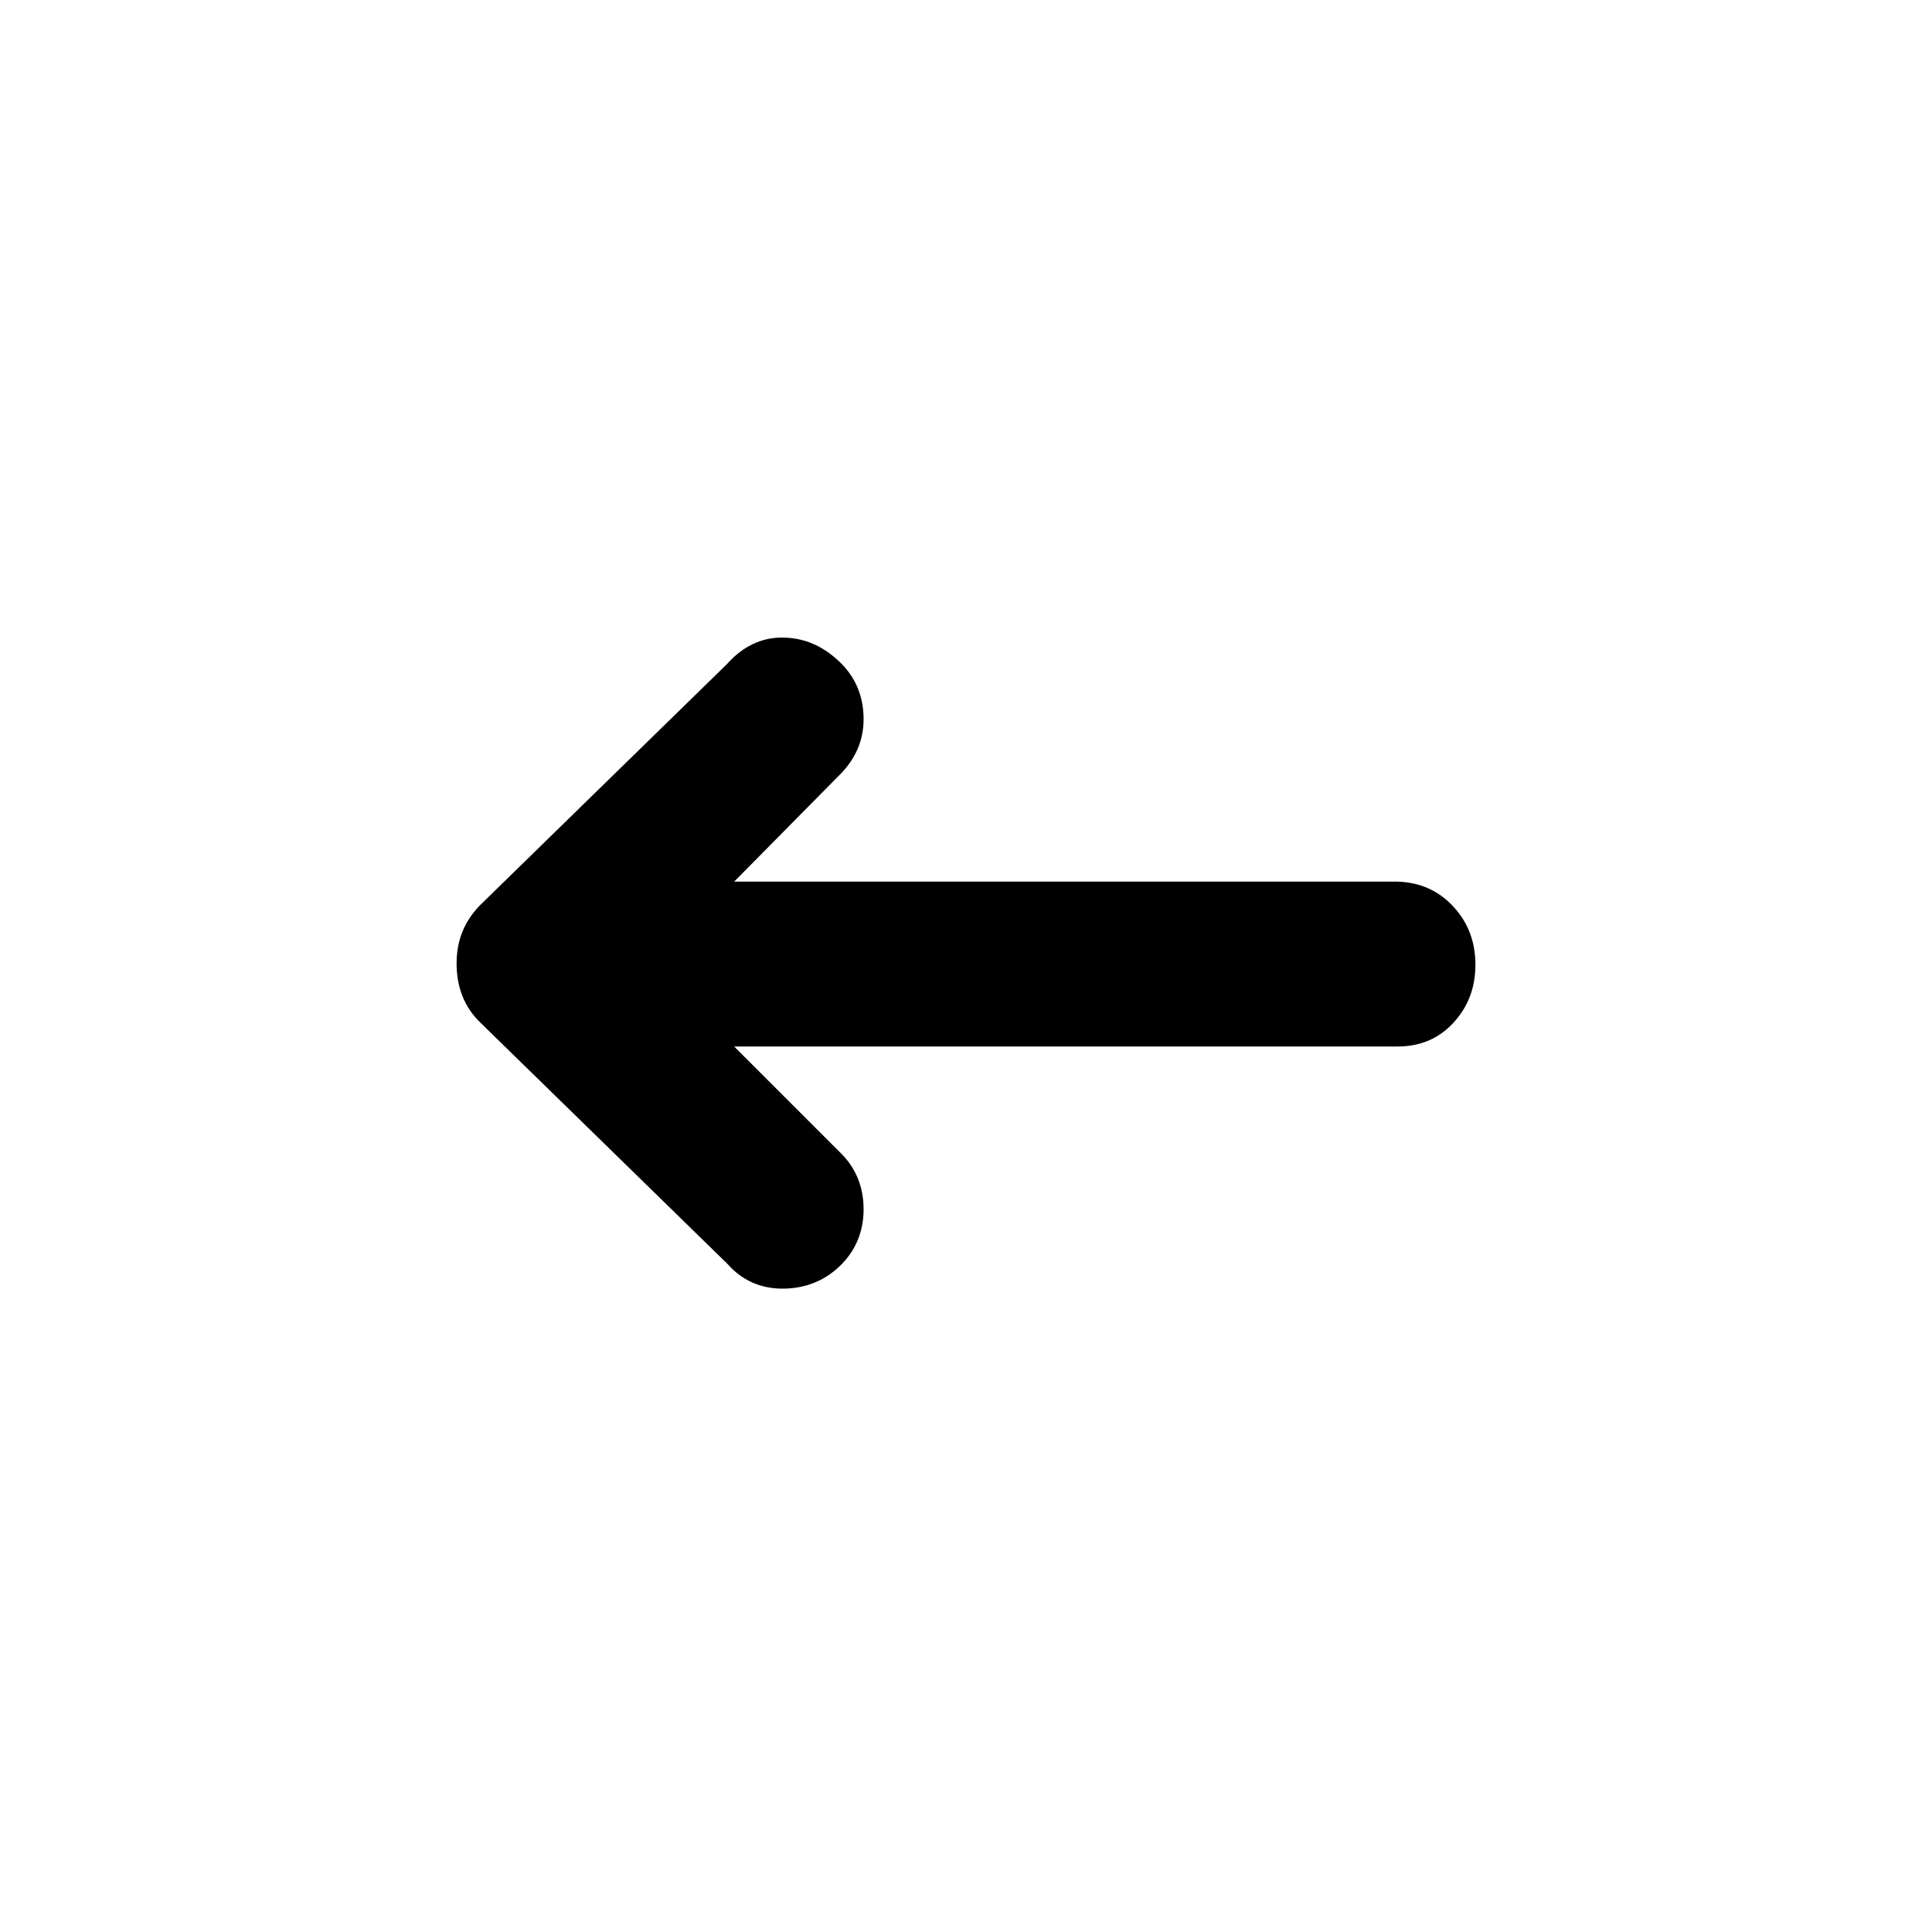
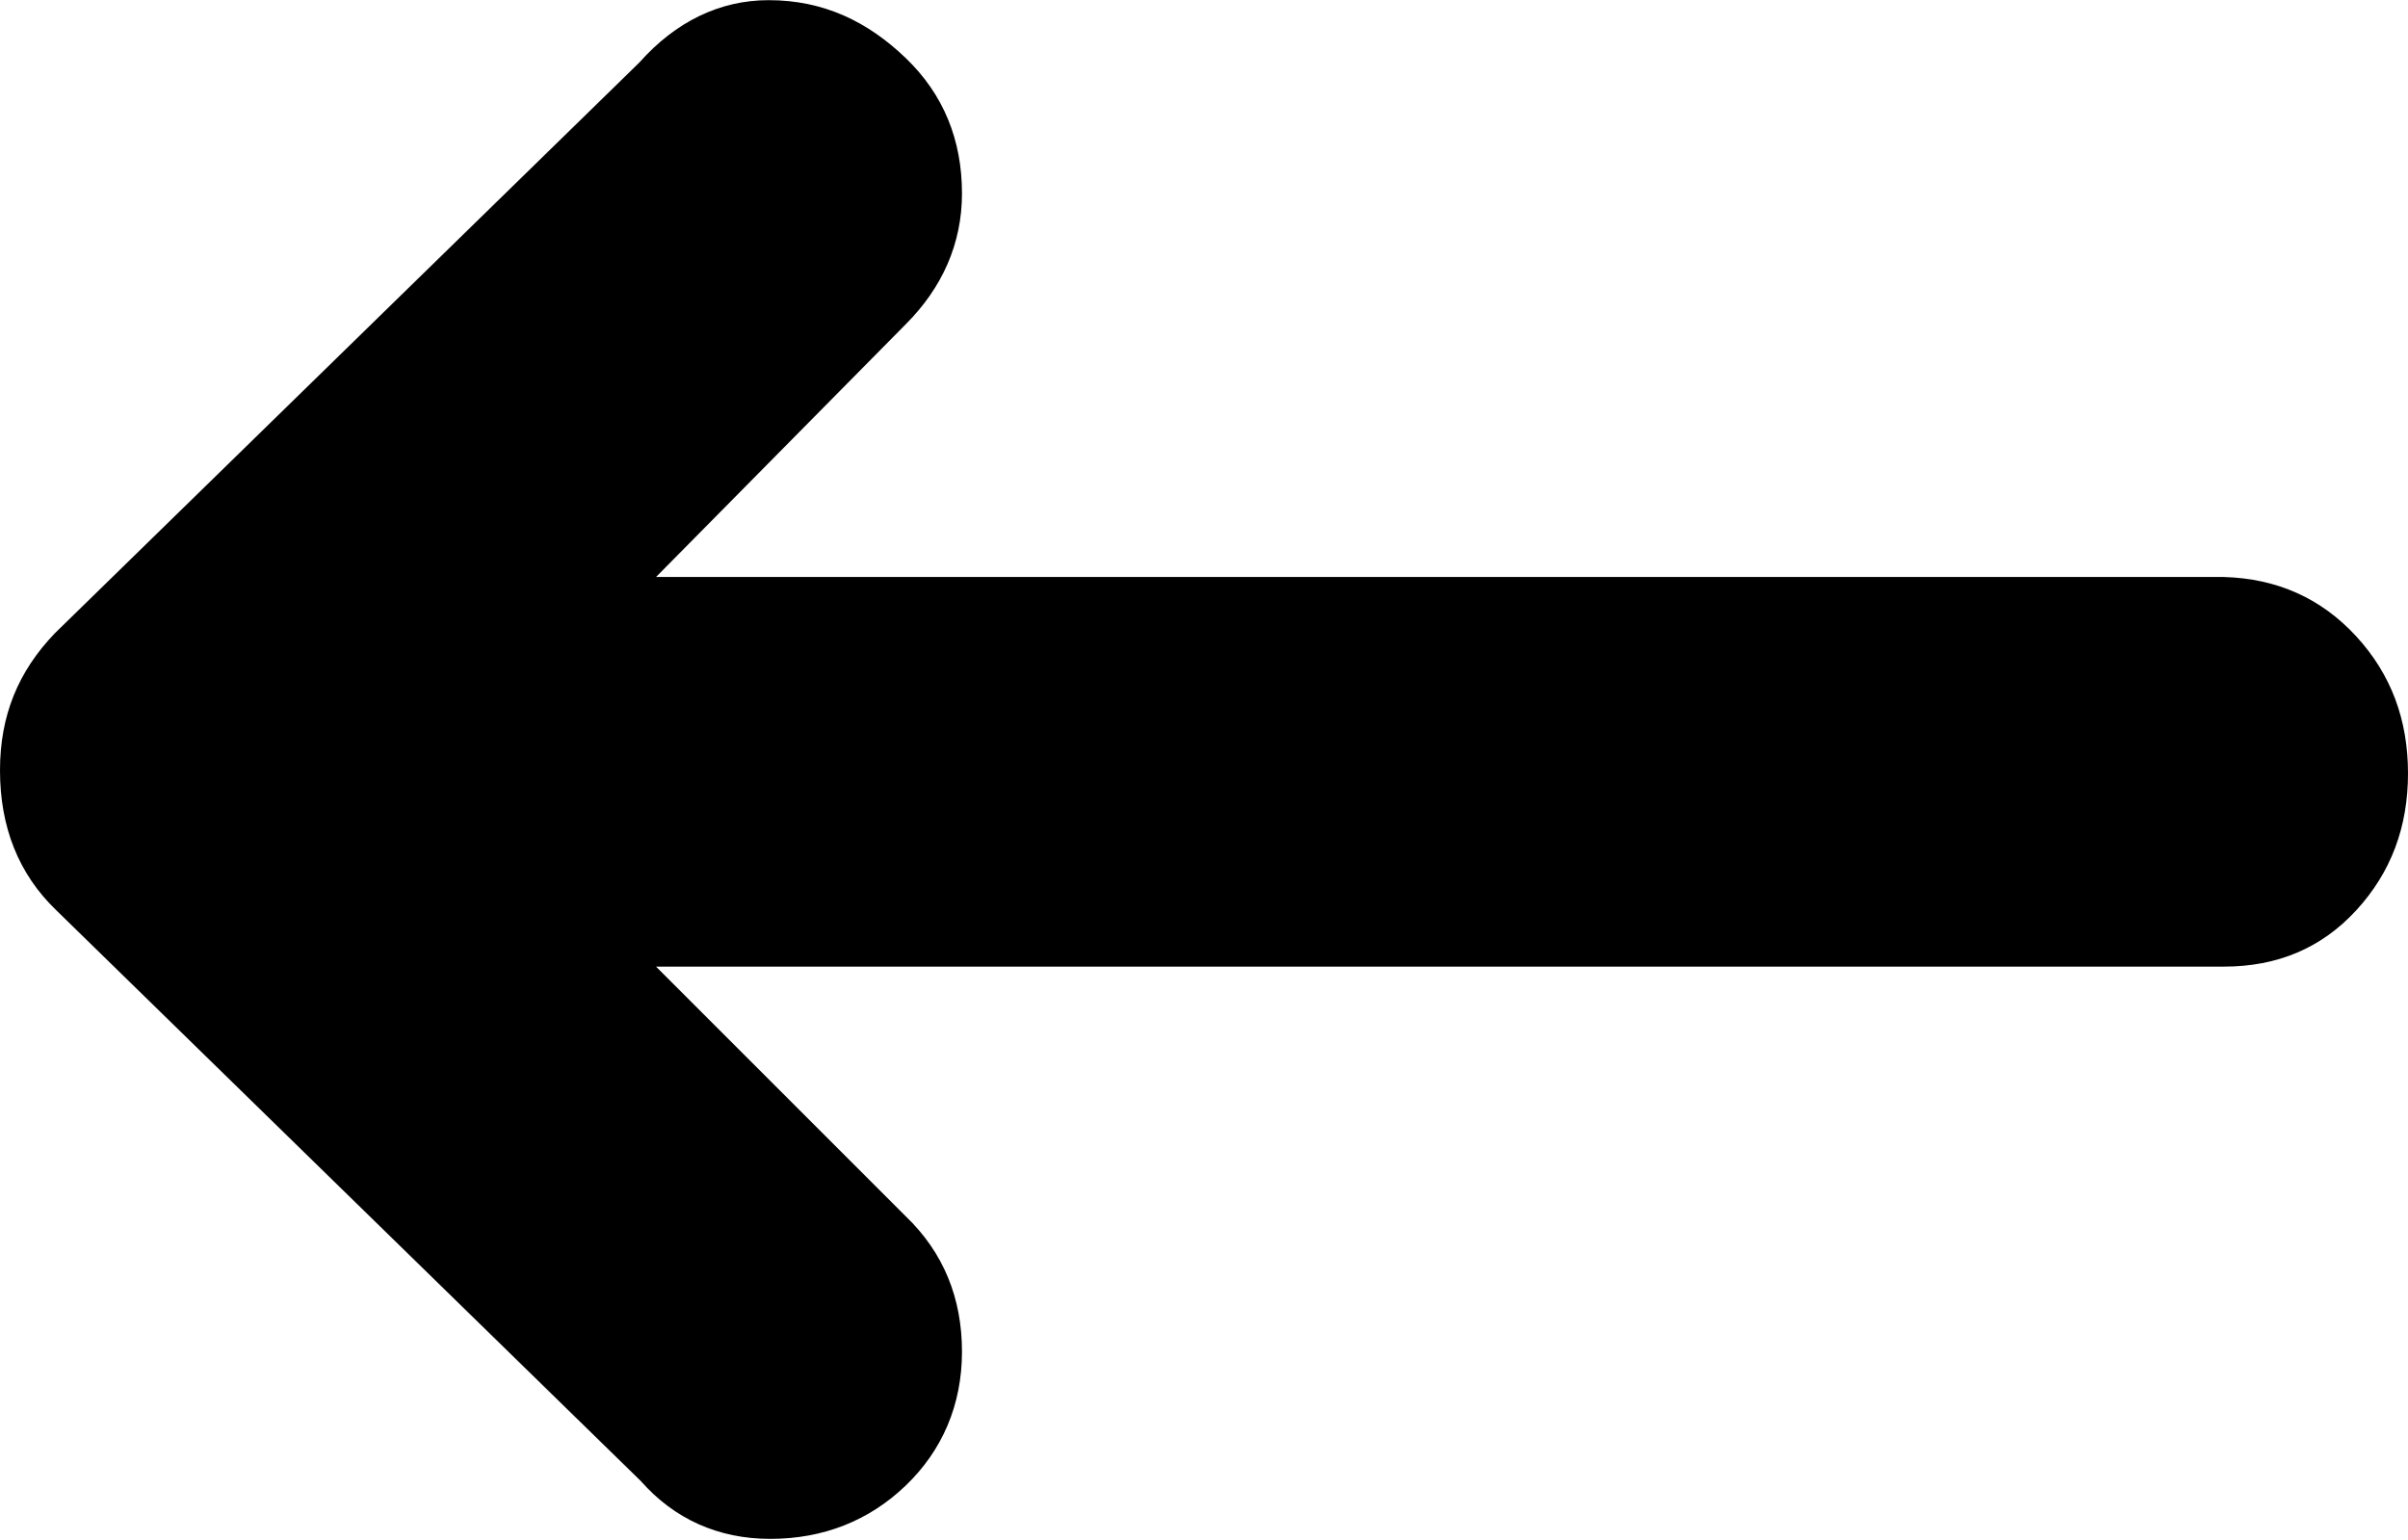
- <svg xmlns="http://www.w3.org/2000/svg" version="1.1" id="Layer_1" x="0px" y="0px" viewBox="0 0 30 30" style="enable-background:new 0 0 30 30;" xml:space="preserve">
-   <path d="M7.09,14.96c0,0.37,0.12,0.68,0.37,0.92l3.84,3.75c0.22,0.25,0.51,0.38,0.85,0.38c0.35,0,0.65-0.12,0.89-0.35  s0.37-0.53,0.37-0.88s-0.12-0.65-0.37-0.89l-1.64-1.64h10.3c0.35,0,0.64-0.12,0.87-0.37s0.34-0.55,0.34-0.9s-0.11-0.65-0.34-0.9  s-0.52-0.38-0.87-0.39H11.4l1.64-1.66c0.24-0.24,0.37-0.53,0.37-0.86c0-0.35-0.12-0.65-0.37-0.89S12.5,9.9,12.14,9.9  c-0.32,0-0.61,0.14-0.85,0.41l-3.84,3.75C7.21,14.31,7.09,14.6,7.09,14.96z" />
+ <svg xmlns="http://www.w3.org/2000/svg" version="1.1" id="Layer_1" x="0px" y="0px" viewBox="0 0 15.82 10.11" xml:space="preserve" width="801" height="512">
+   <defs id="defs1" />
+   <path d="m 0,5.06 c 0,0.37 0.12,0.68 0.37,0.92 l 3.84,3.75 c 0.22,0.25 0.51,0.38 0.85,0.38 0.35,0 0.65,-0.12 0.89,-0.35 C 6.19,9.53 6.32,9.23 6.32,8.88 6.32,8.53 6.2,8.23 5.95,7.99 L 4.31,6.35 h 10.3 c 0.35,0 0.64,-0.12 0.87,-0.37 0.23,-0.25 0.34,-0.55 0.34,-0.9 0,-0.35 -0.11,-0.65 -0.34,-0.9 C 15.25,3.93 14.96,3.8 14.61,3.79 H 4.31 L 5.95,2.13 C 6.19,1.89 6.32,1.6 6.32,1.27 6.32,0.92 6.2,0.62 5.95,0.38 5.7,0.14 5.41,0 5.05,0 4.73,0 4.44,0.14 4.2,0.41 L 0.36,4.16 C 0.12,4.41 0,4.7 0,5.06 Z" id="path1" />
</svg>
